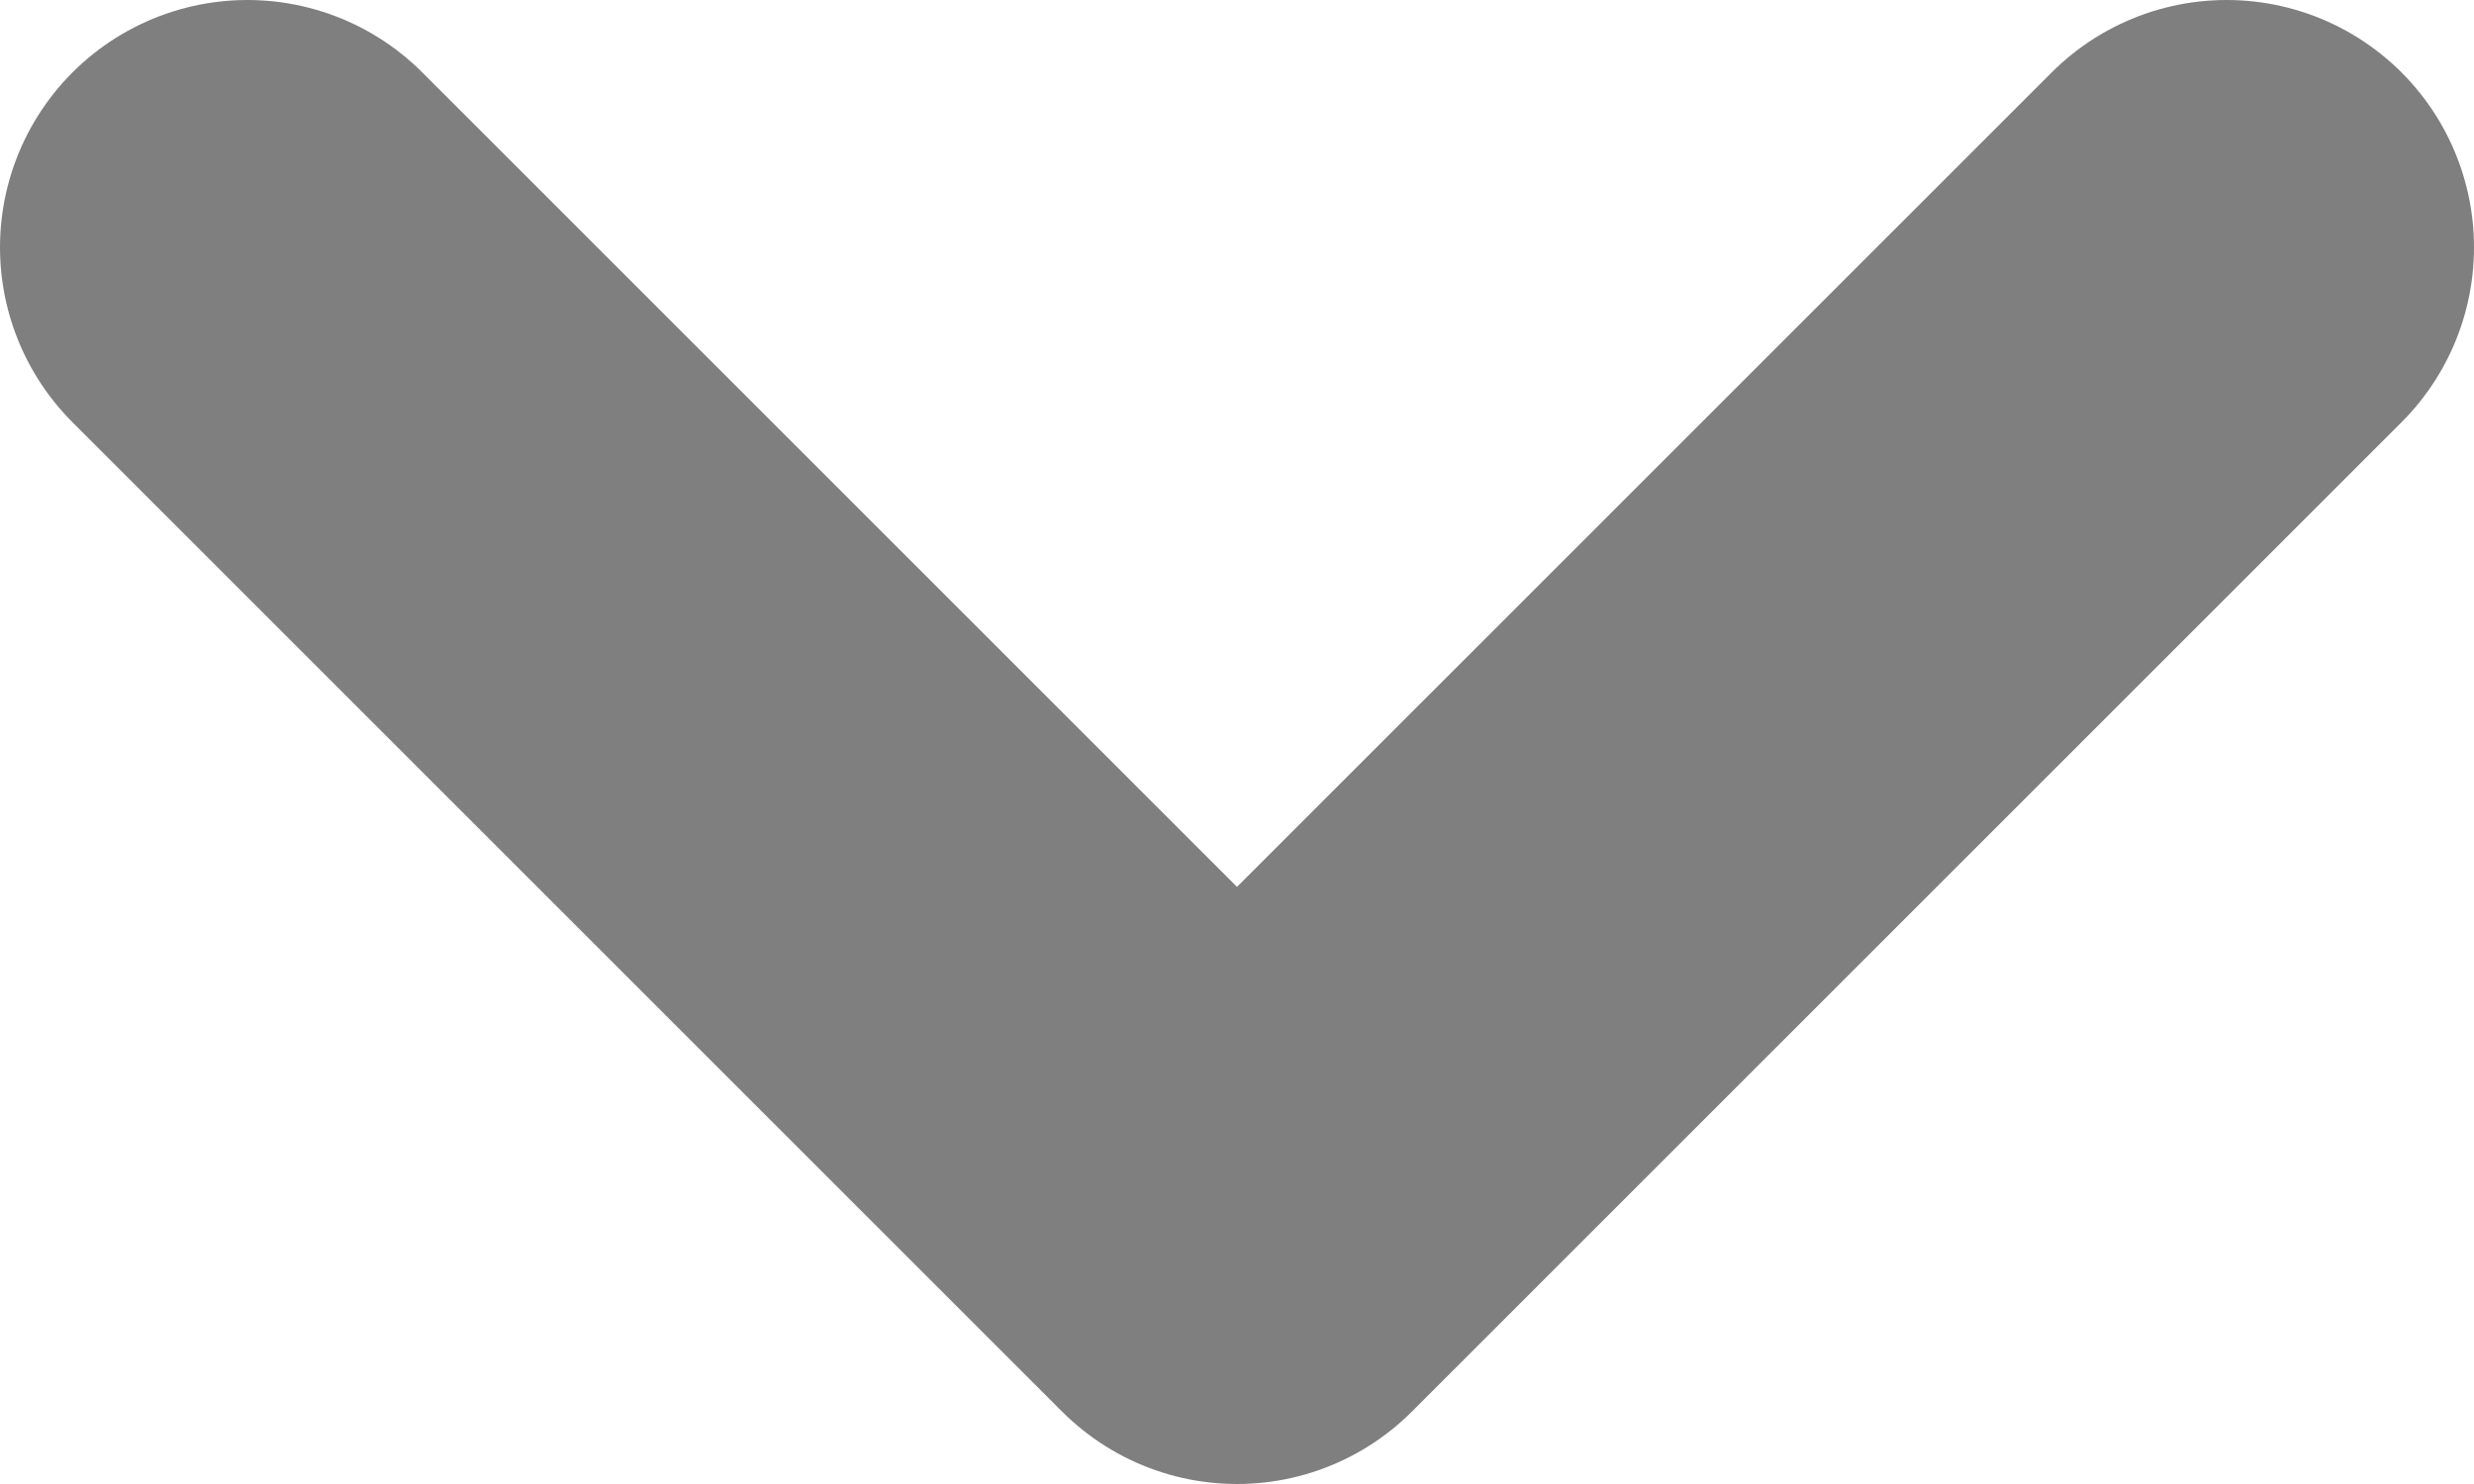
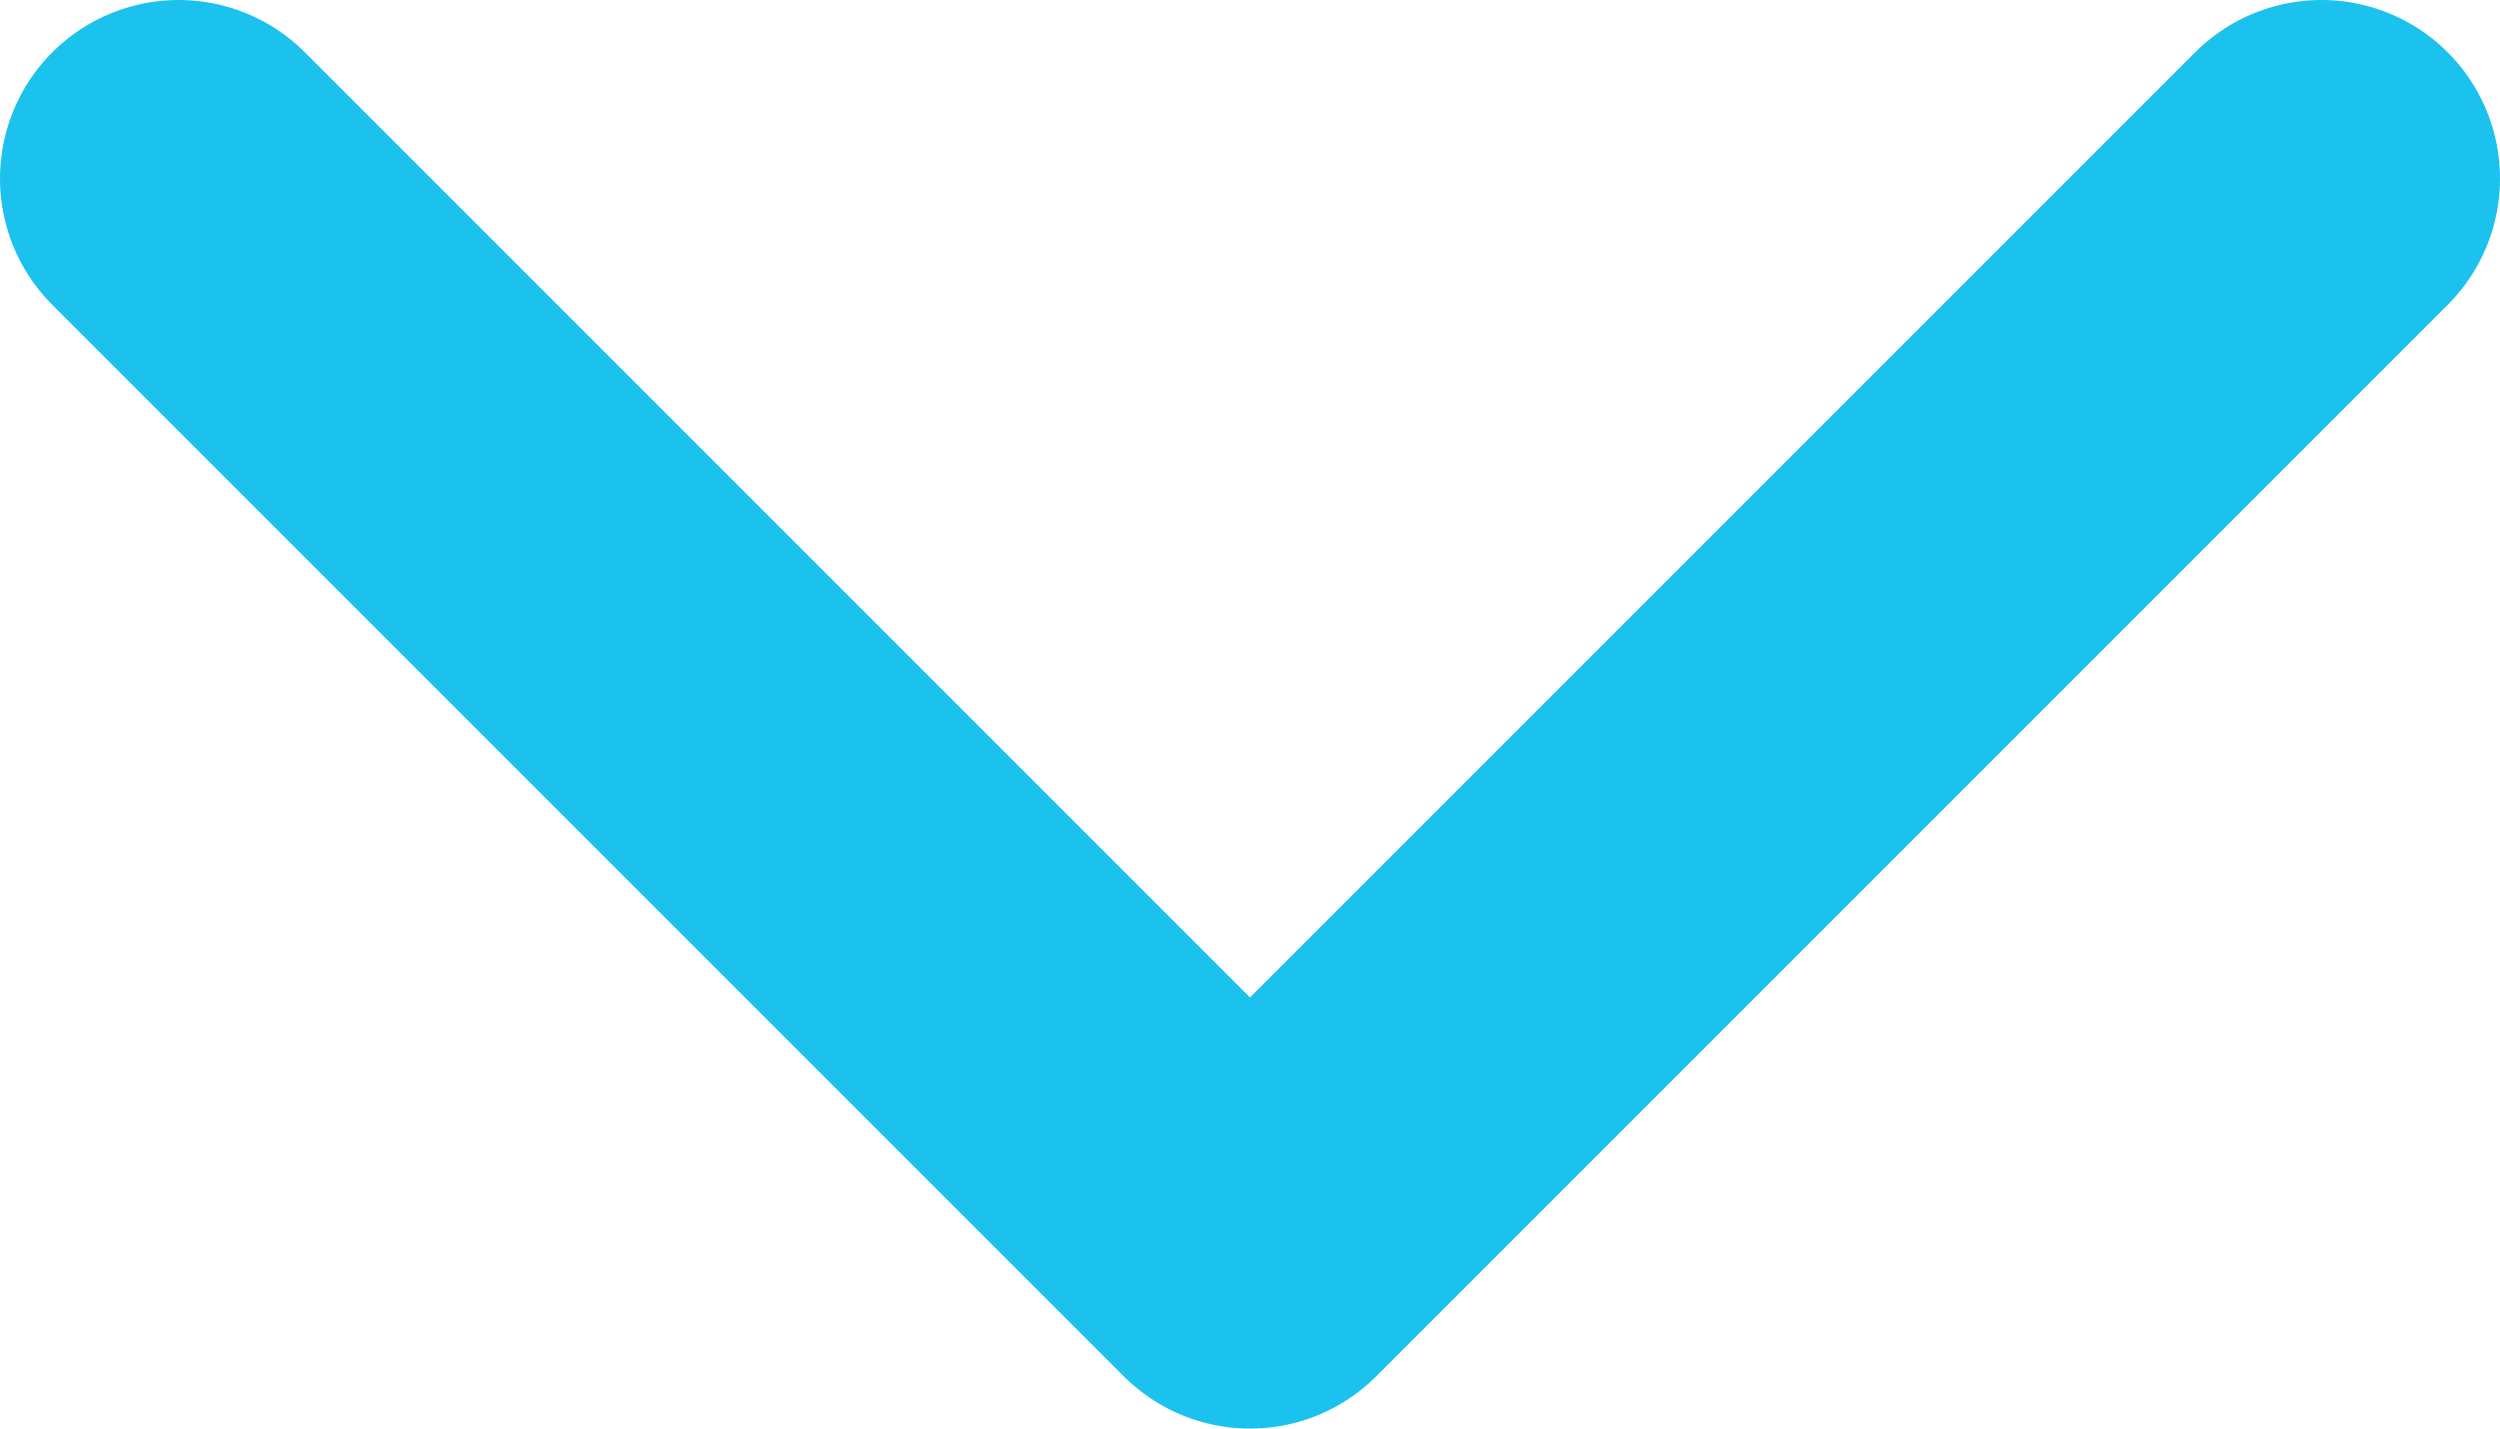
- <svg xmlns="http://www.w3.org/2000/svg" width="10" height="6" viewBox="0 0 10 6">
-   <defs>
-     <style>.a{fill:none;stroke:#7f7f7f;stroke-linecap:round;stroke-linejoin:round;stroke-width:2px;}</style>
-   </defs>
-   <path class="a" d="M944,24l4,4,4-4" transform="translate(-943 -23)" />
+ <svg xmlns="http://www.w3.org/2000/svg" width="14" height="8" viewBox="0 0 14 8" fill="none">
+   <path d="M1 1L7 7L13 1" stroke="#1BC2EE" stroke-width="2" stroke-linecap="round" stroke-linejoin="round" />
</svg>
